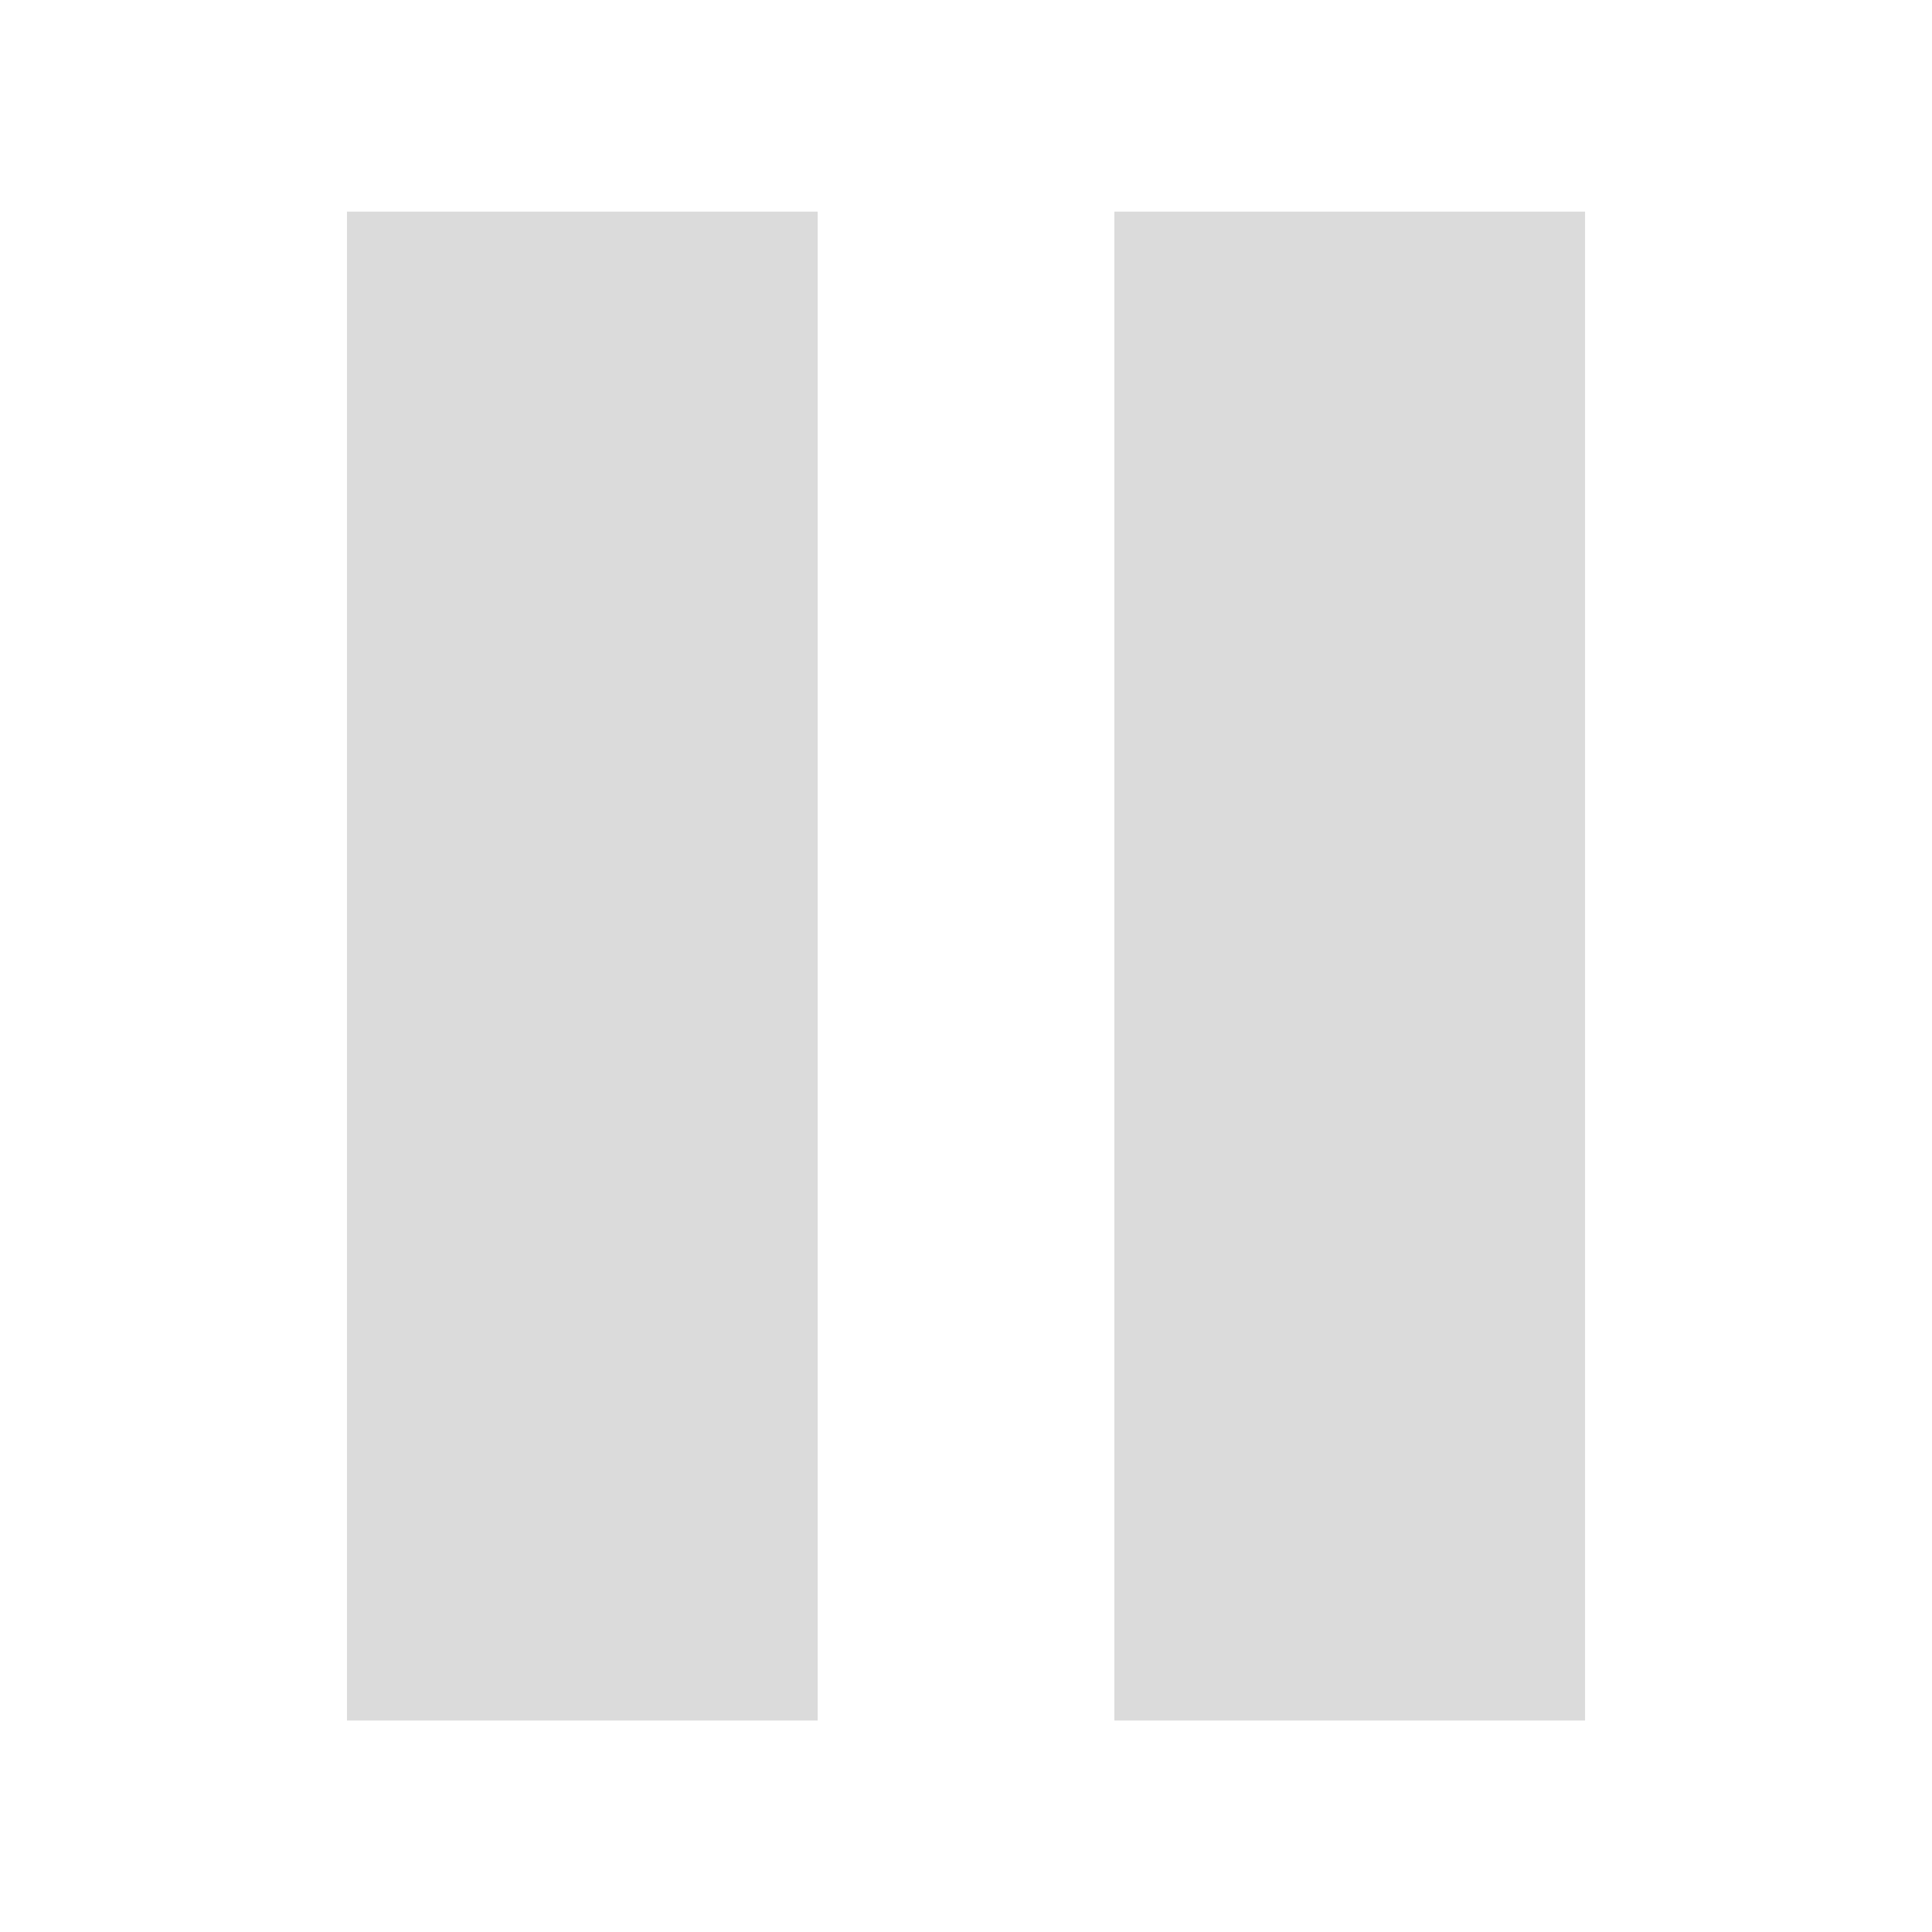
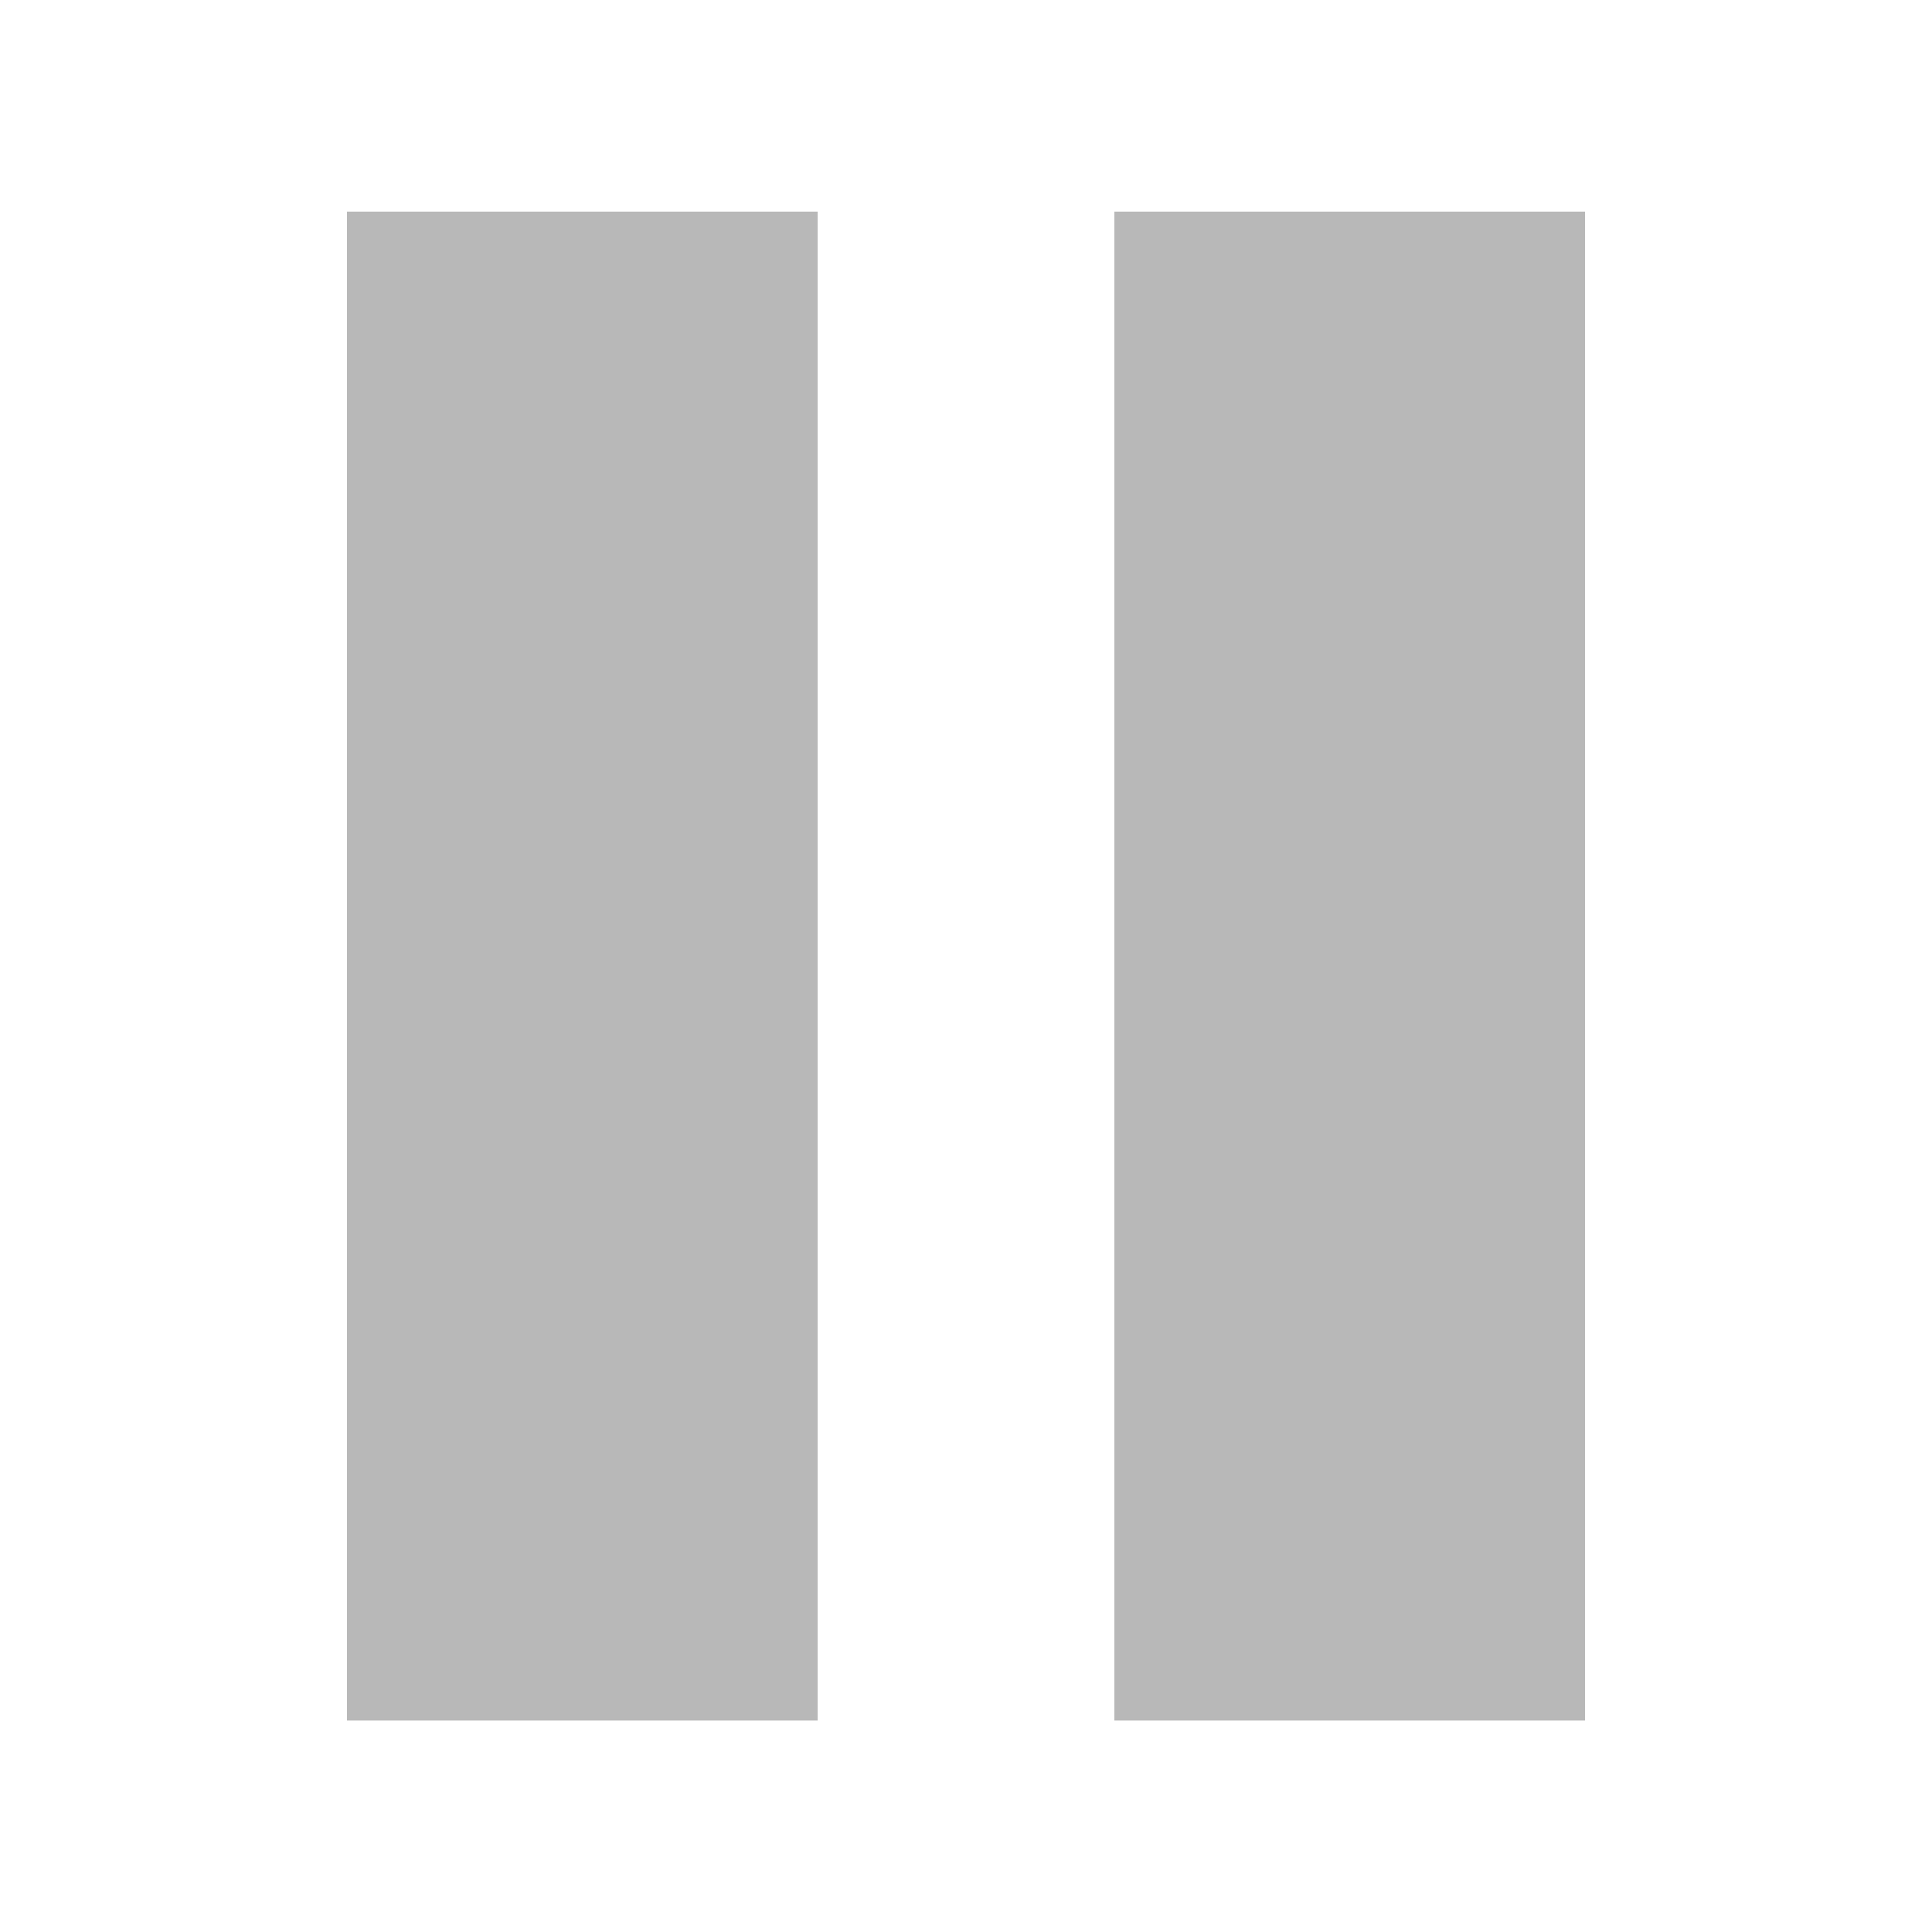
<svg xmlns="http://www.w3.org/2000/svg" width="64" height="64" version="1.1" viewBox="0 0 64 64">
-   <path d="m36.915 56.995v-49.985h15.592v49.985zm-25.421 0v-49.985h15.592v49.985z" fill="hsl(0deg, 0%, 86%)" />
+   <path d="m36.915 56.995v-49.985h15.592v49.985zm-25.421 0v-49.985h15.592v49.985z" fill="hsl(0deg, 0%, 72%)" />
</svg>
